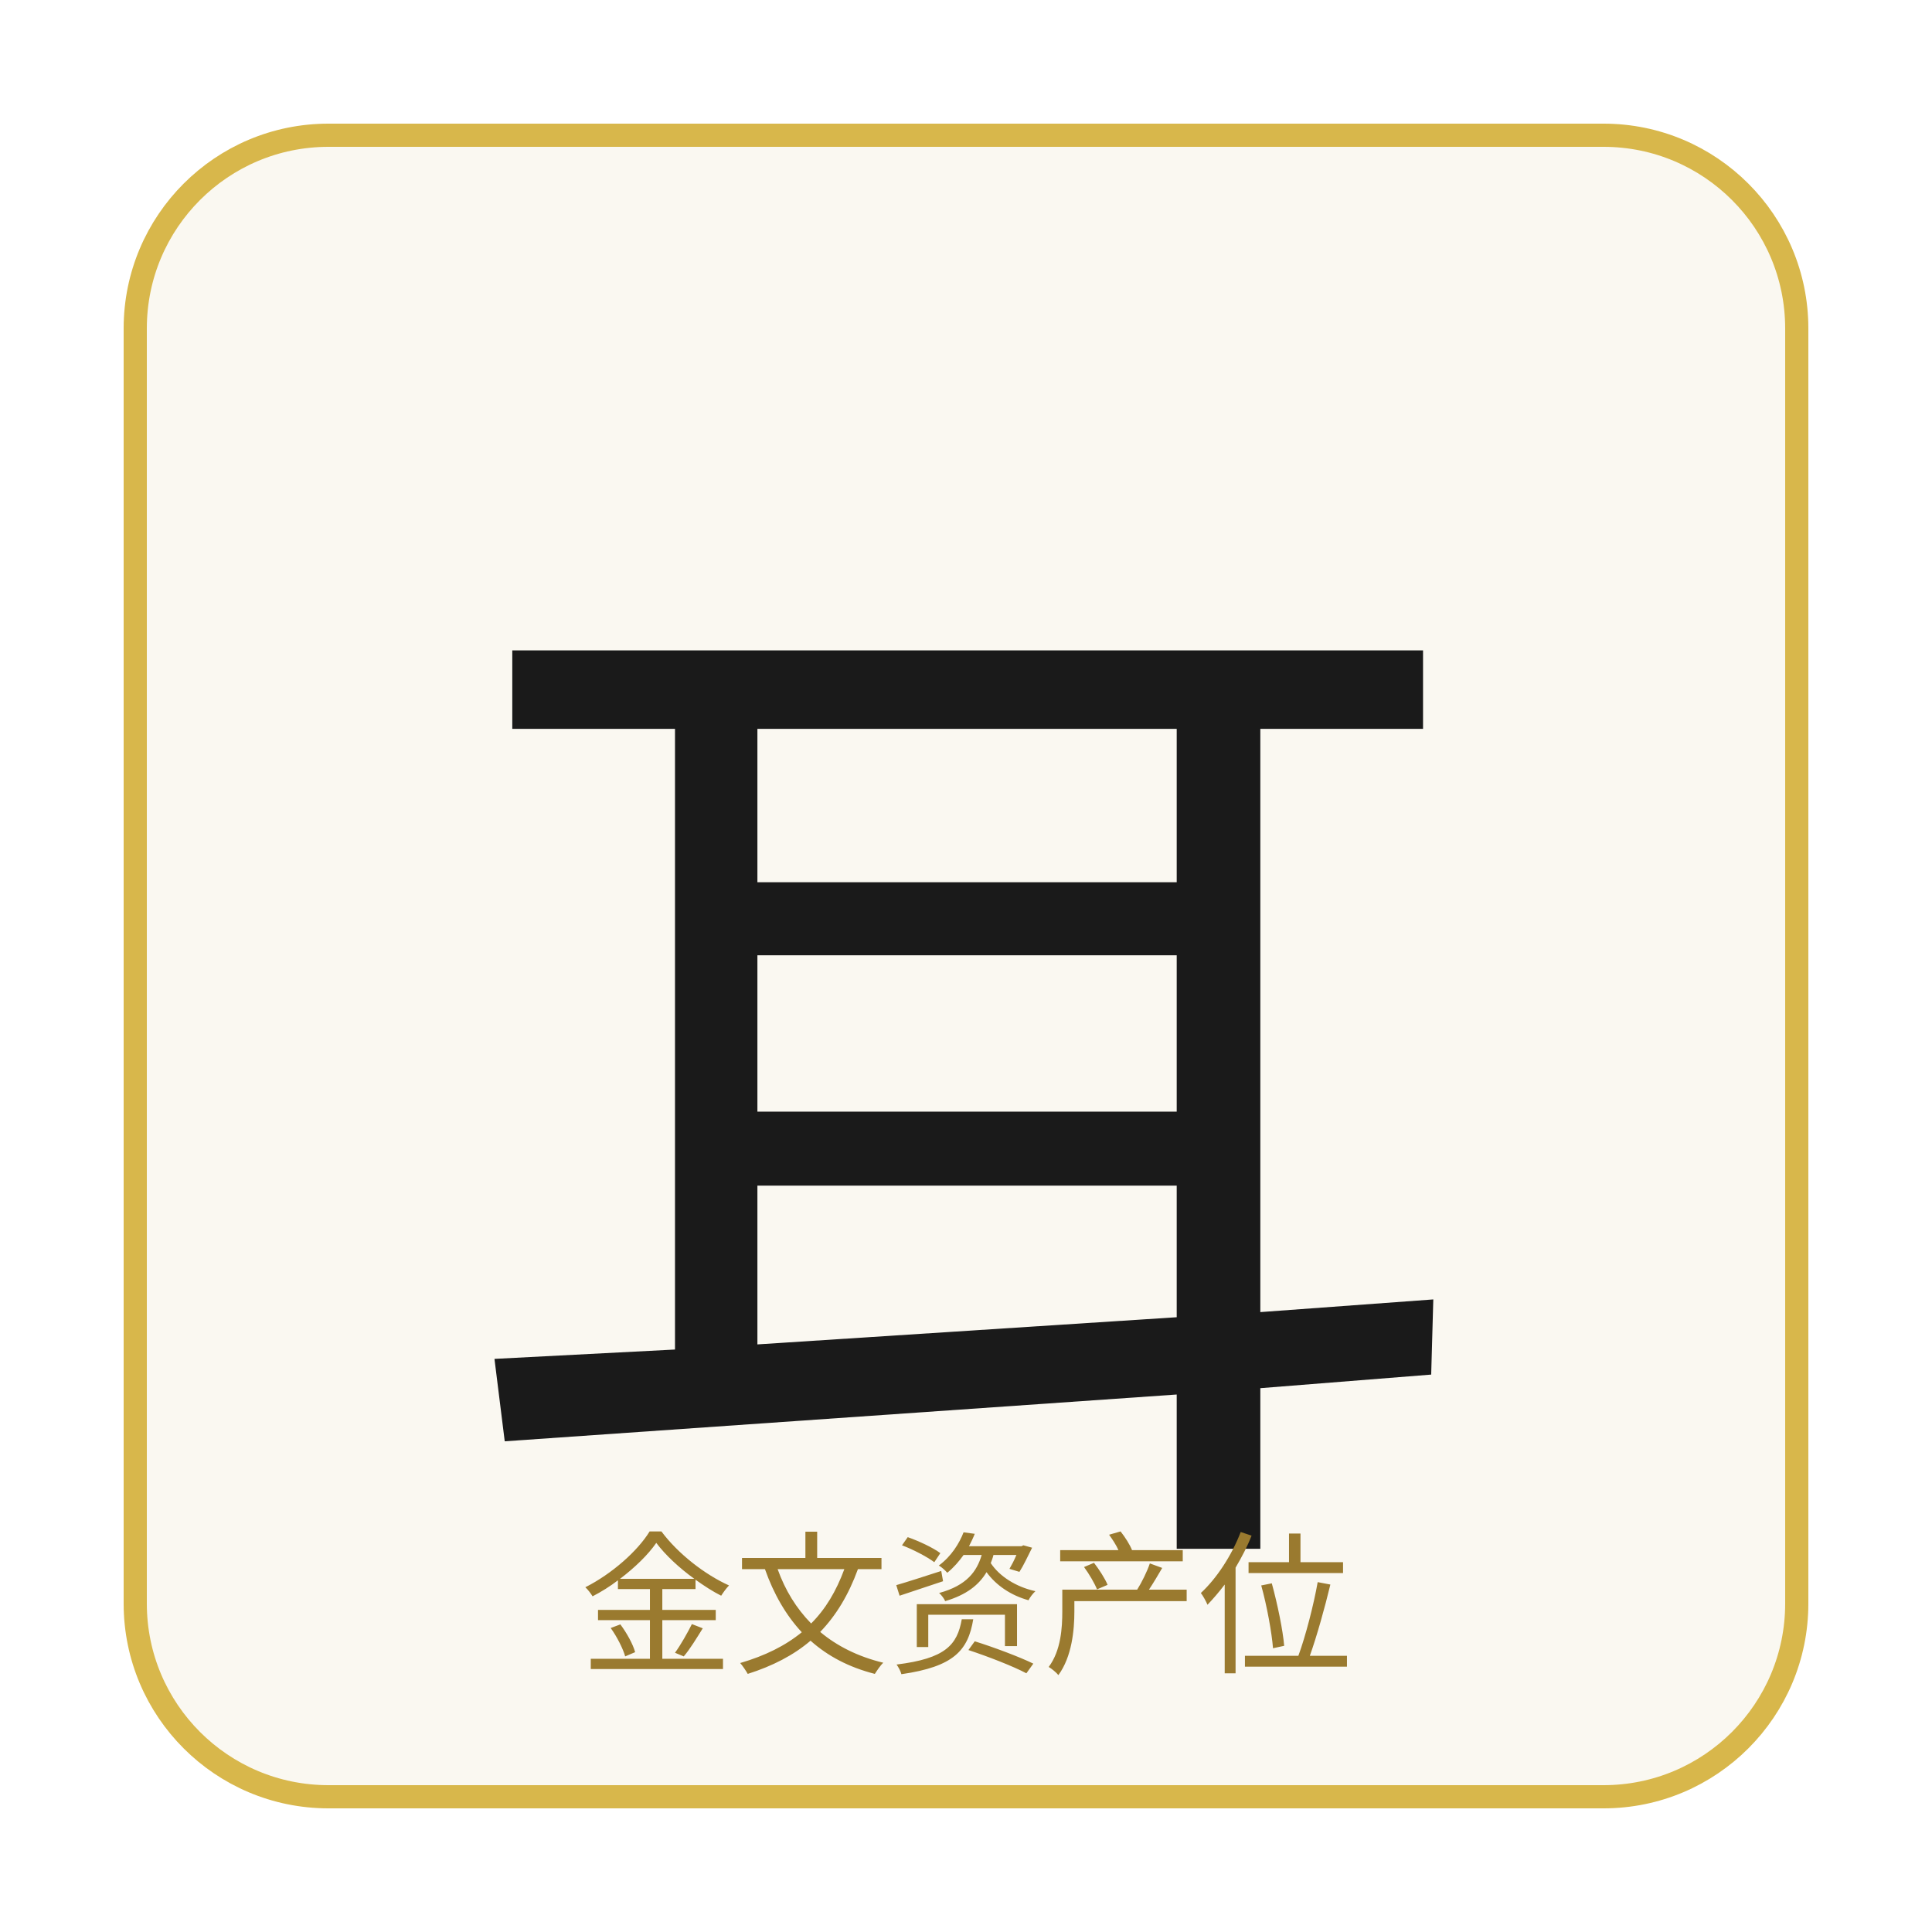
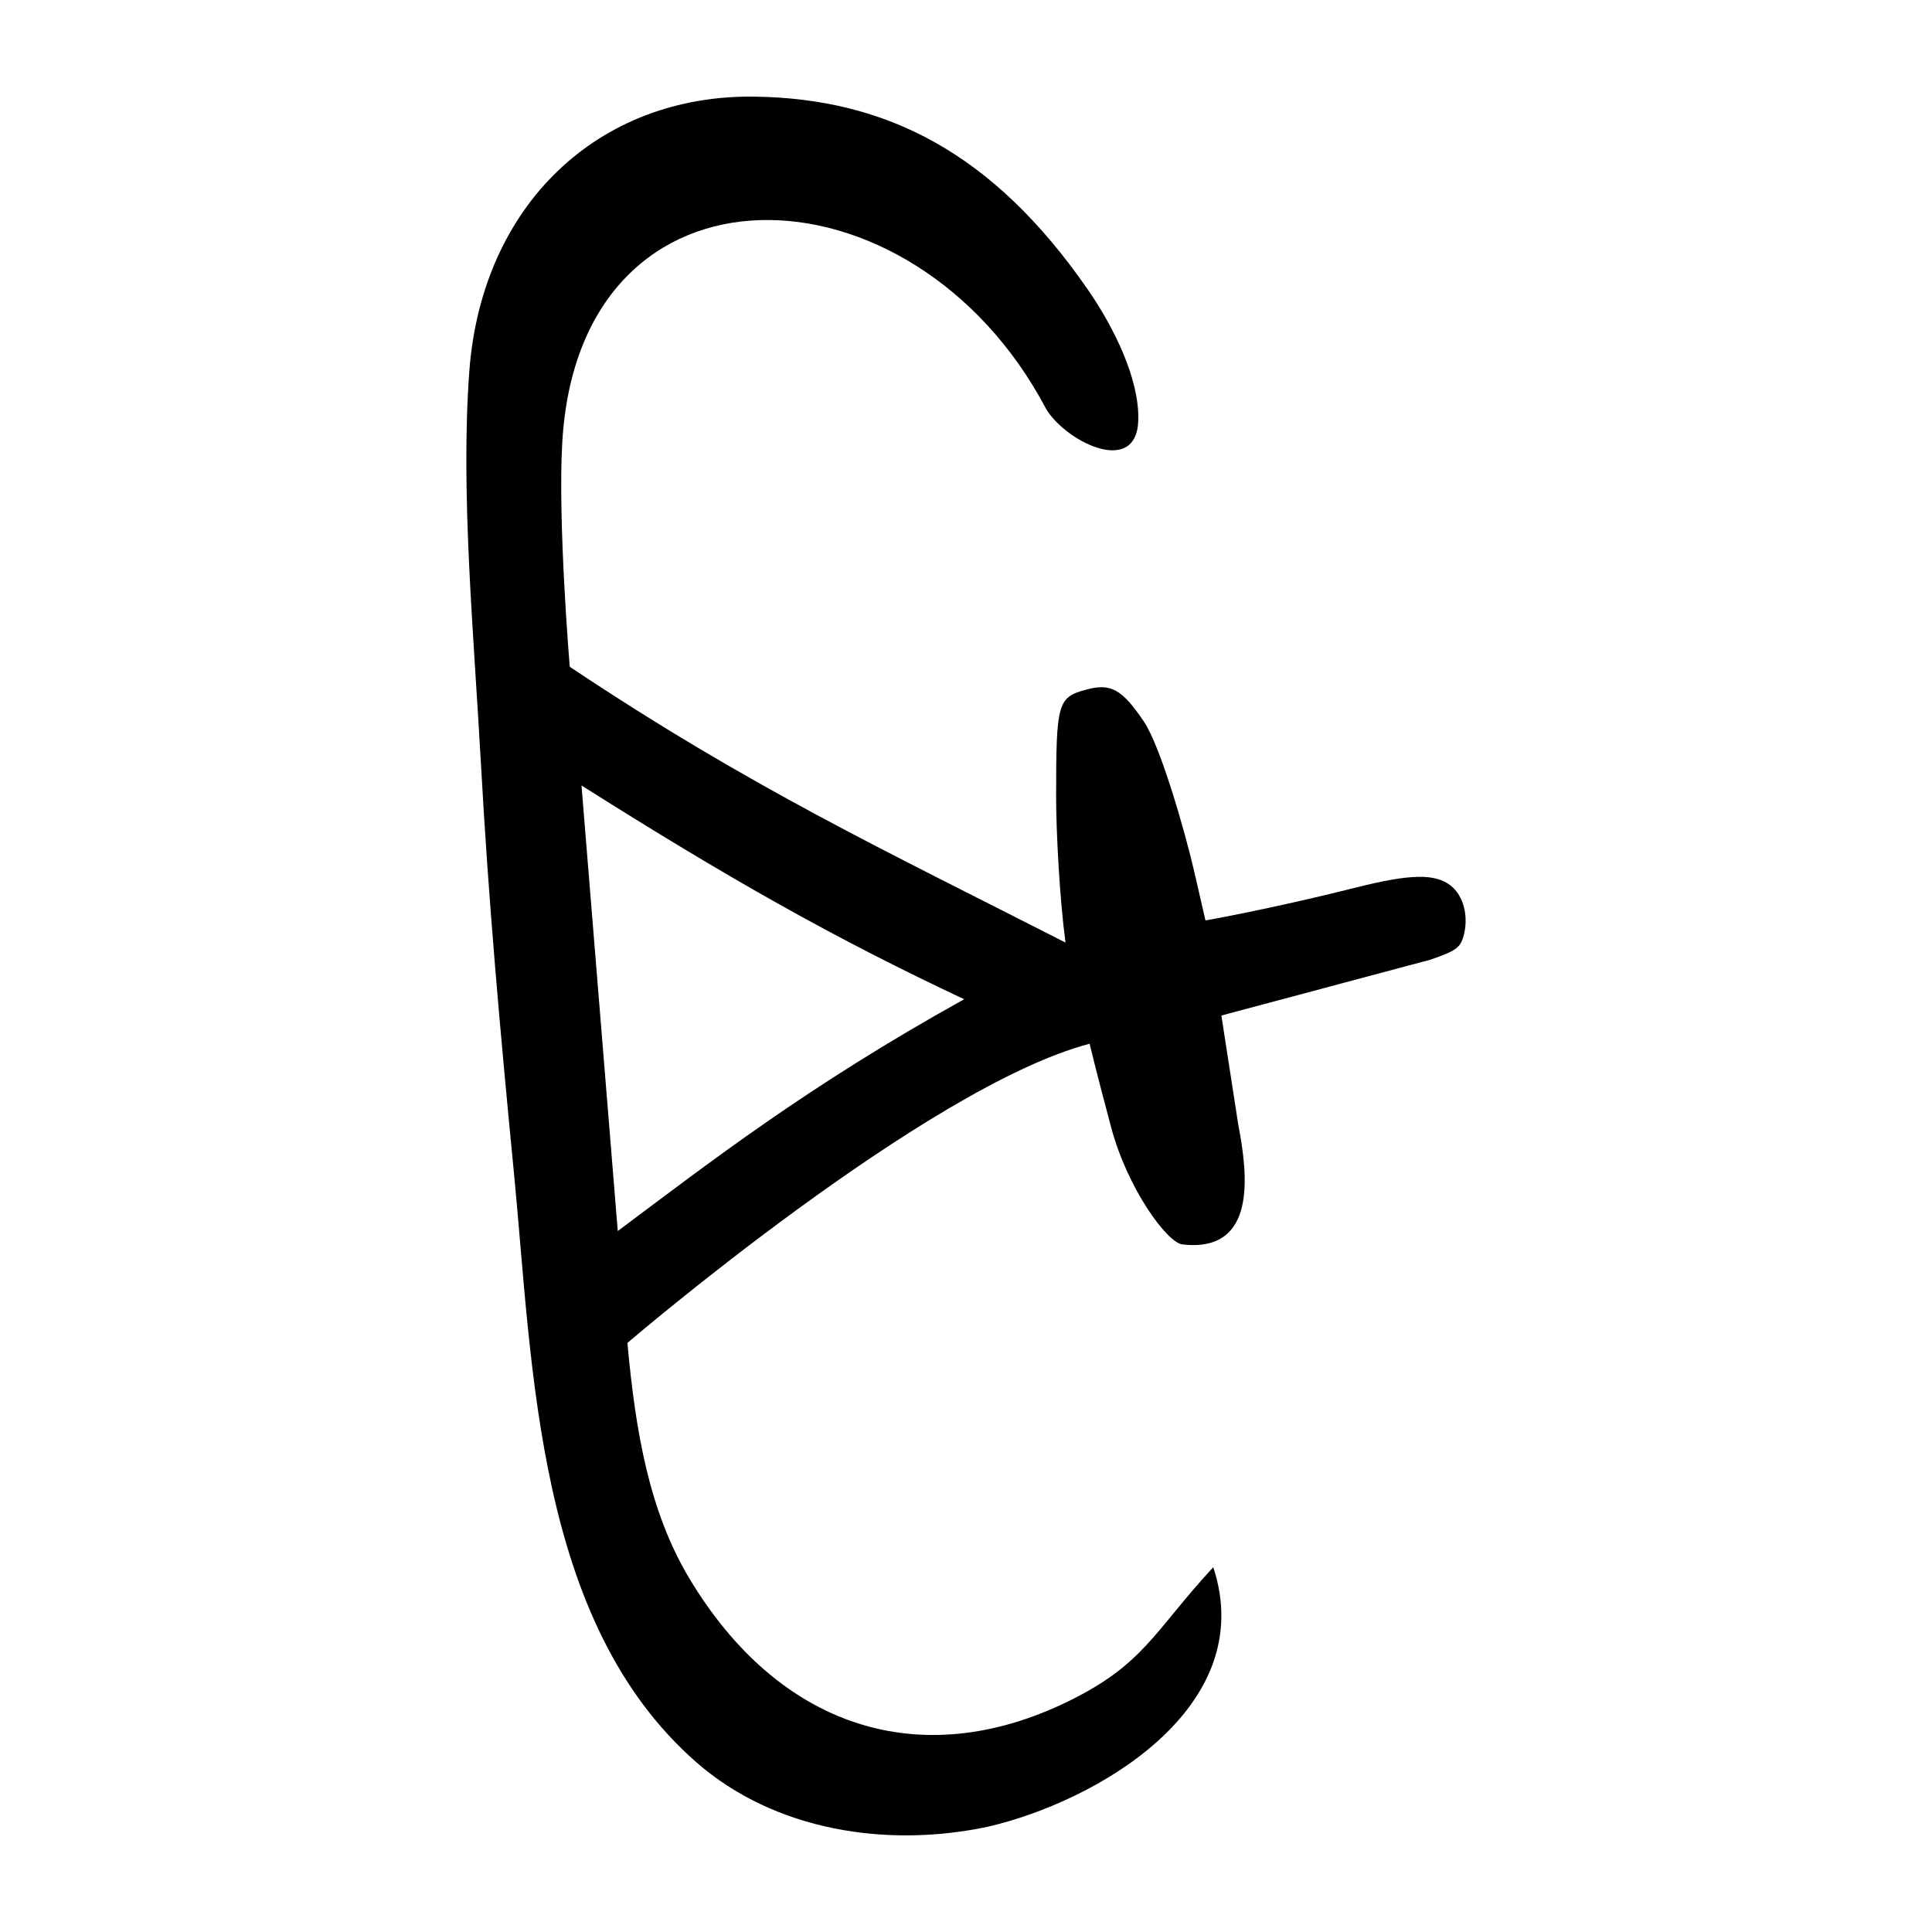
- <svg xmlns="http://www.w3.org/2000/svg" viewBox="0 0 100 100">
-   <rect x="7" y="7" width="86" height="86" rx="10" fill="#faf7f0" stroke="#d4af37" stroke-width="1.2" opacity="0.9" />
-   <text x="50" y="57" text-anchor="middle" dominant-baseline="middle" fill="#1a1a1a" font-size="54" font-family="STKaiti, KaiTi, serif">耳</text>
-   <text x="50" y="86" text-anchor="middle" fill="#9a7a2f" font-size="8" font-family="PingFang SC, sans-serif">金文资产位</text>
+ <svg xmlns="http://www.w3.org/2000/svg" viewBox="0 0 300 300" height="300" width="300" id="svg22" version="1.1">
+   <defs id="defs26" />
+   <path id="path34" d="M 108.109,273.628 C 83.245,251.846 82.759,212.62 79.822,182.316 77.611,159.619 75.851,139.82 74.675,118.517 73.559,98.278 71.498,76.443 72.868,57.736 74.757,31.926 92.819,14.639 117.242,15.006 c 20.403,0.306 36.949,8.707 51.619,29.878 4.137,5.971 8.049,13.941 7.894,20.311 -0.222,9.128 -11.753,3.118 -14.455,-1.959 -20.649,-38.8 -72.248,-40.472 -74.985,5.343 -0.737,12.34 1.155,34.958 1.155,34.958 28.227,18.831 48.666,28.374 76.981,42.824 -0.922,-6.883 -1.458,-17.252 -1.457,-22.672 0,-14.575 0.234,-15.408 4.667,-16.606 3.815,-1.031 5.543,-0.081 8.927,4.904 2.673,3.938 6.497,17.45 7.865,23.407 l 1.729,7.527 c 2.878,-0.482 12.791,-2.435 23.492,-5.133 8.303,-2.094 12.18,-2.167 14.585,-0.275 2.028,1.595 2.844,4.84 1.985,7.889 -0.497,1.762 -1.228,2.279 -5.112,3.611 l -32.477,8.677 2.617,16.909 c 1.496,7.795 2.974,19.945 -8.664,18.638 -2.387,-0.268 -8.525,-8.663 -11.065,-18.167 -2.447,-9.156 -3.345,-12.996 -3.345,-12.996 -25.224,6.576 -71.772,46.453 -71.772,46.453 1.254,13.797 3.4,26.199 9.604,36.551 13.813,23.05 35.69,30.408 58.823,19.117 11.829,-5.774 13.285,-10.826 22.543,-20.842 7.228,21.912 -18.336,36.491 -35.095,40.32 -15.636,3.291 -33.012,0.624 -45.196,-10.049 z m 41.604,-118.466 c -20.386,-9.587 -36.521,-18.735 -59.417,-33.192 l 5.63,69.186 C 110.246,180.457 125.273,168.733 149.713,155.163 Z" style="fill:#000000;stroke-width:0.69" />
</svg>
